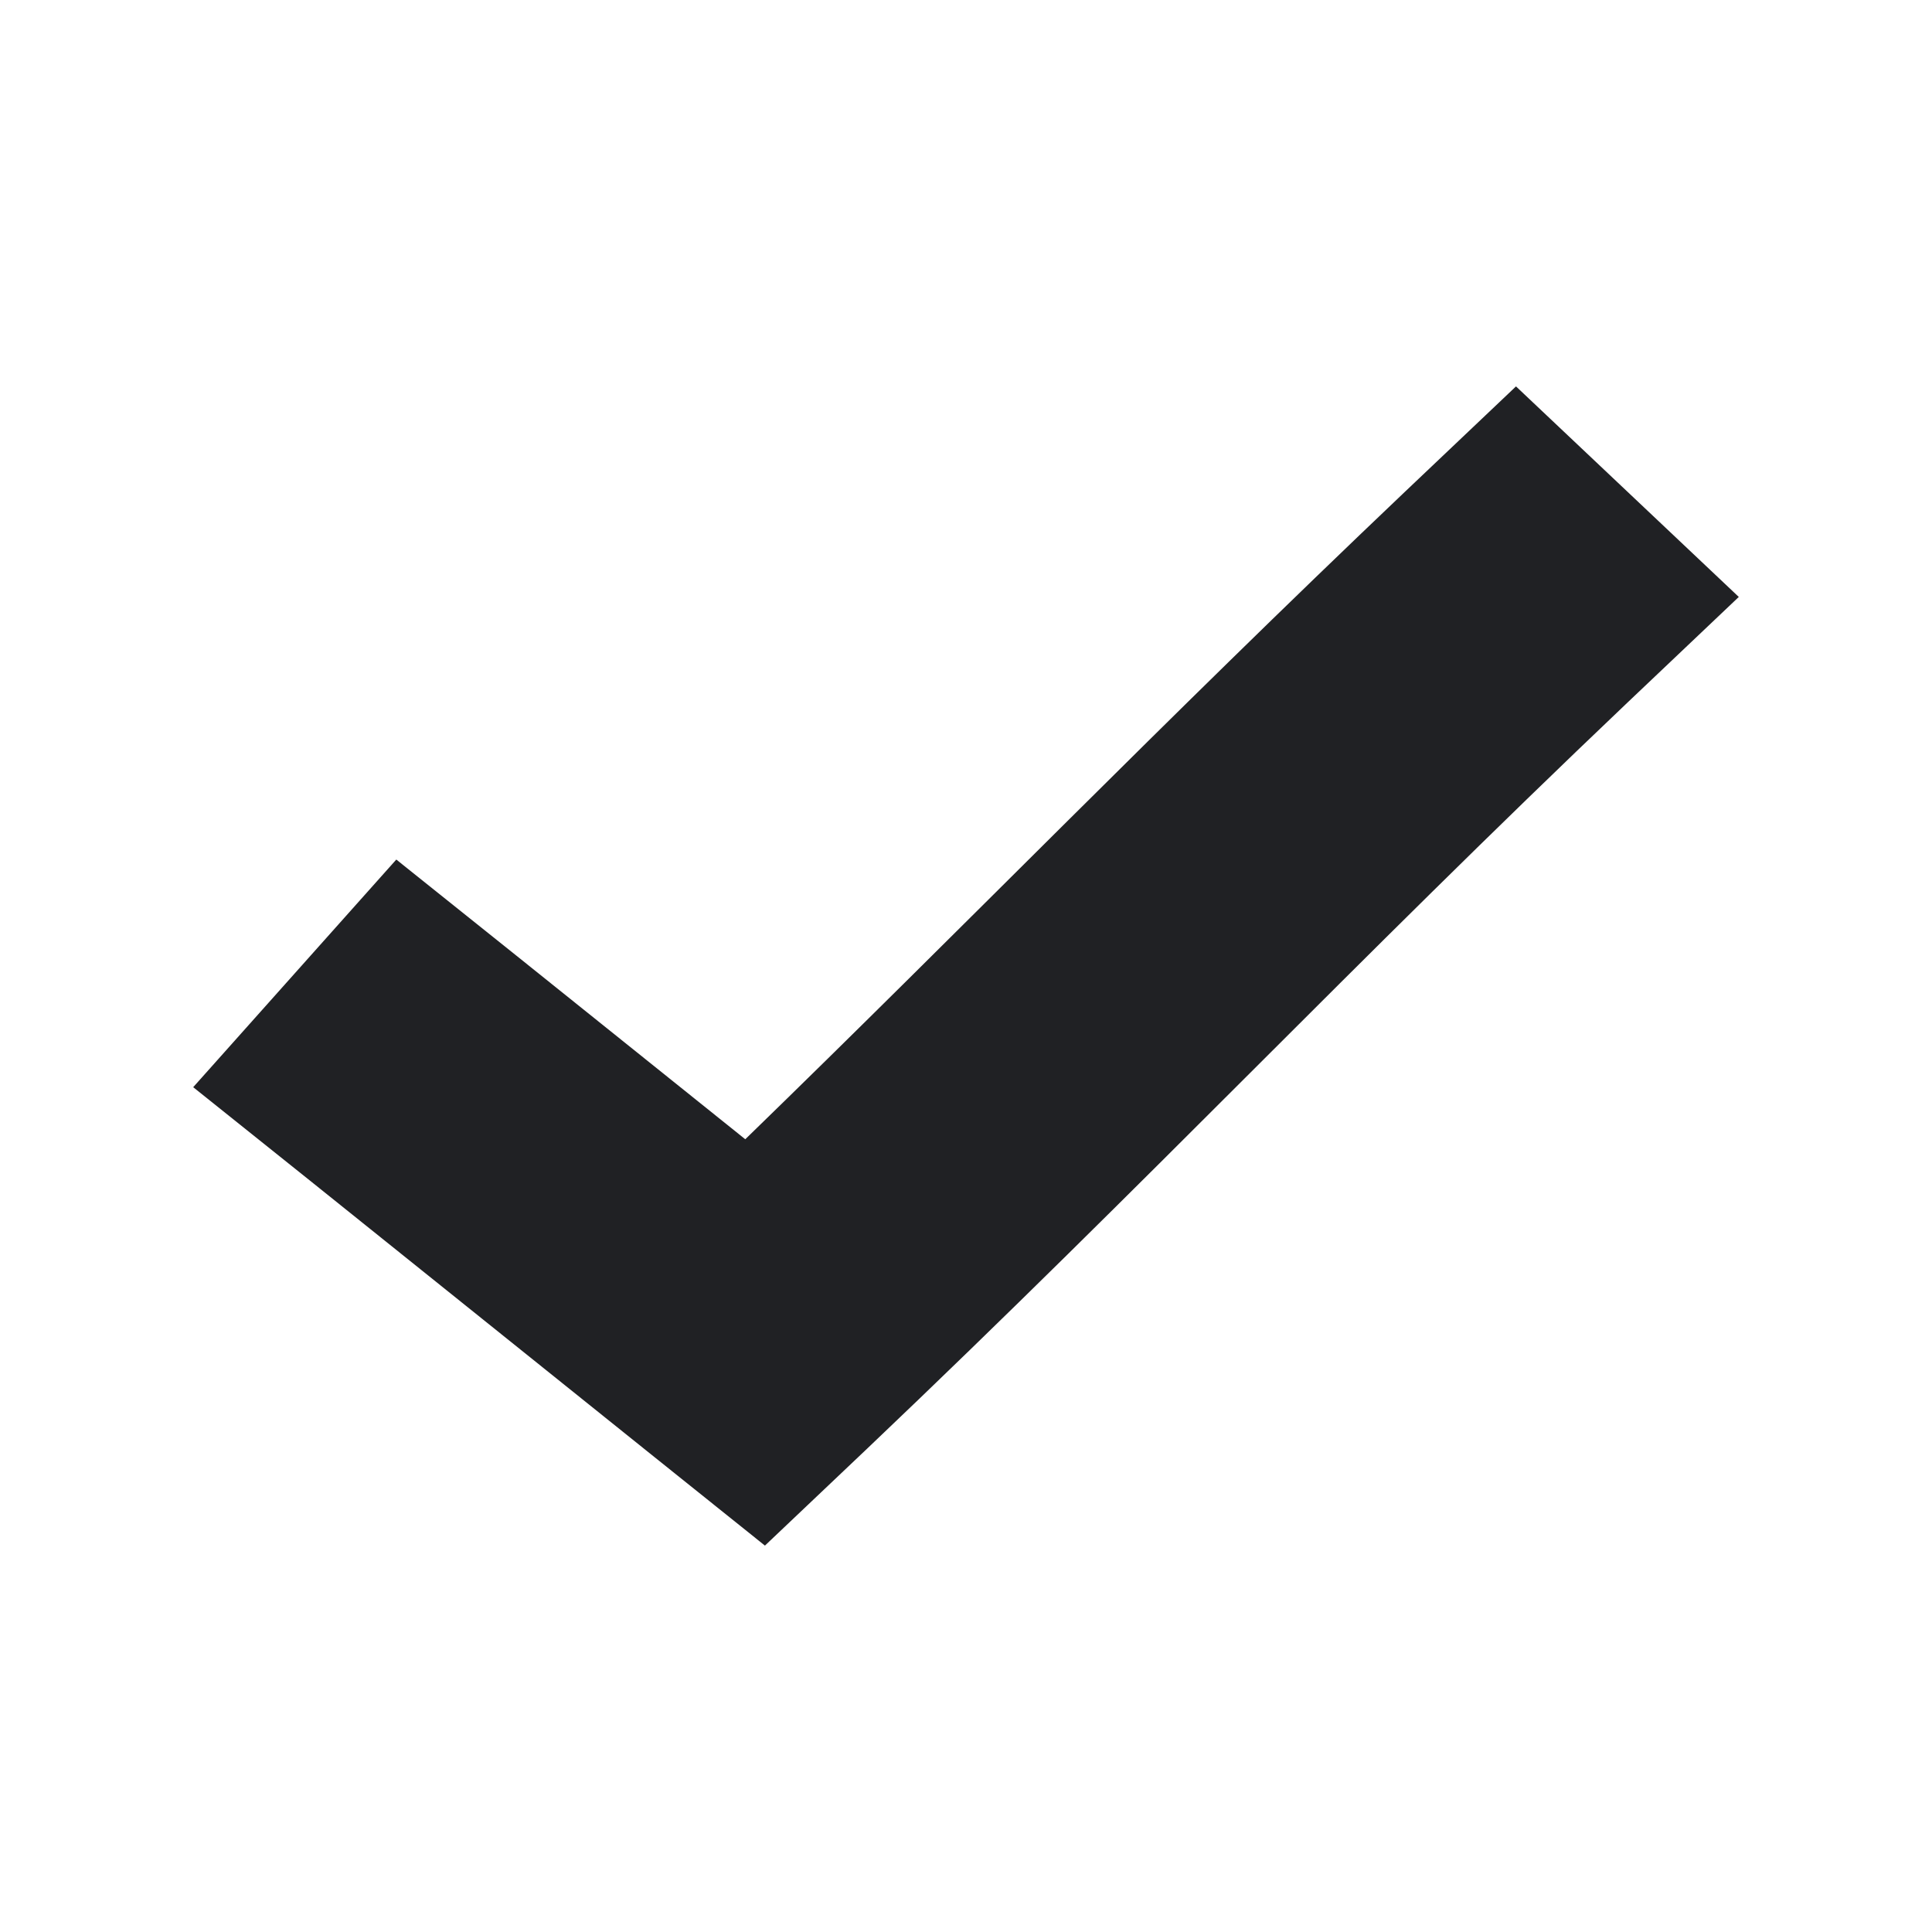
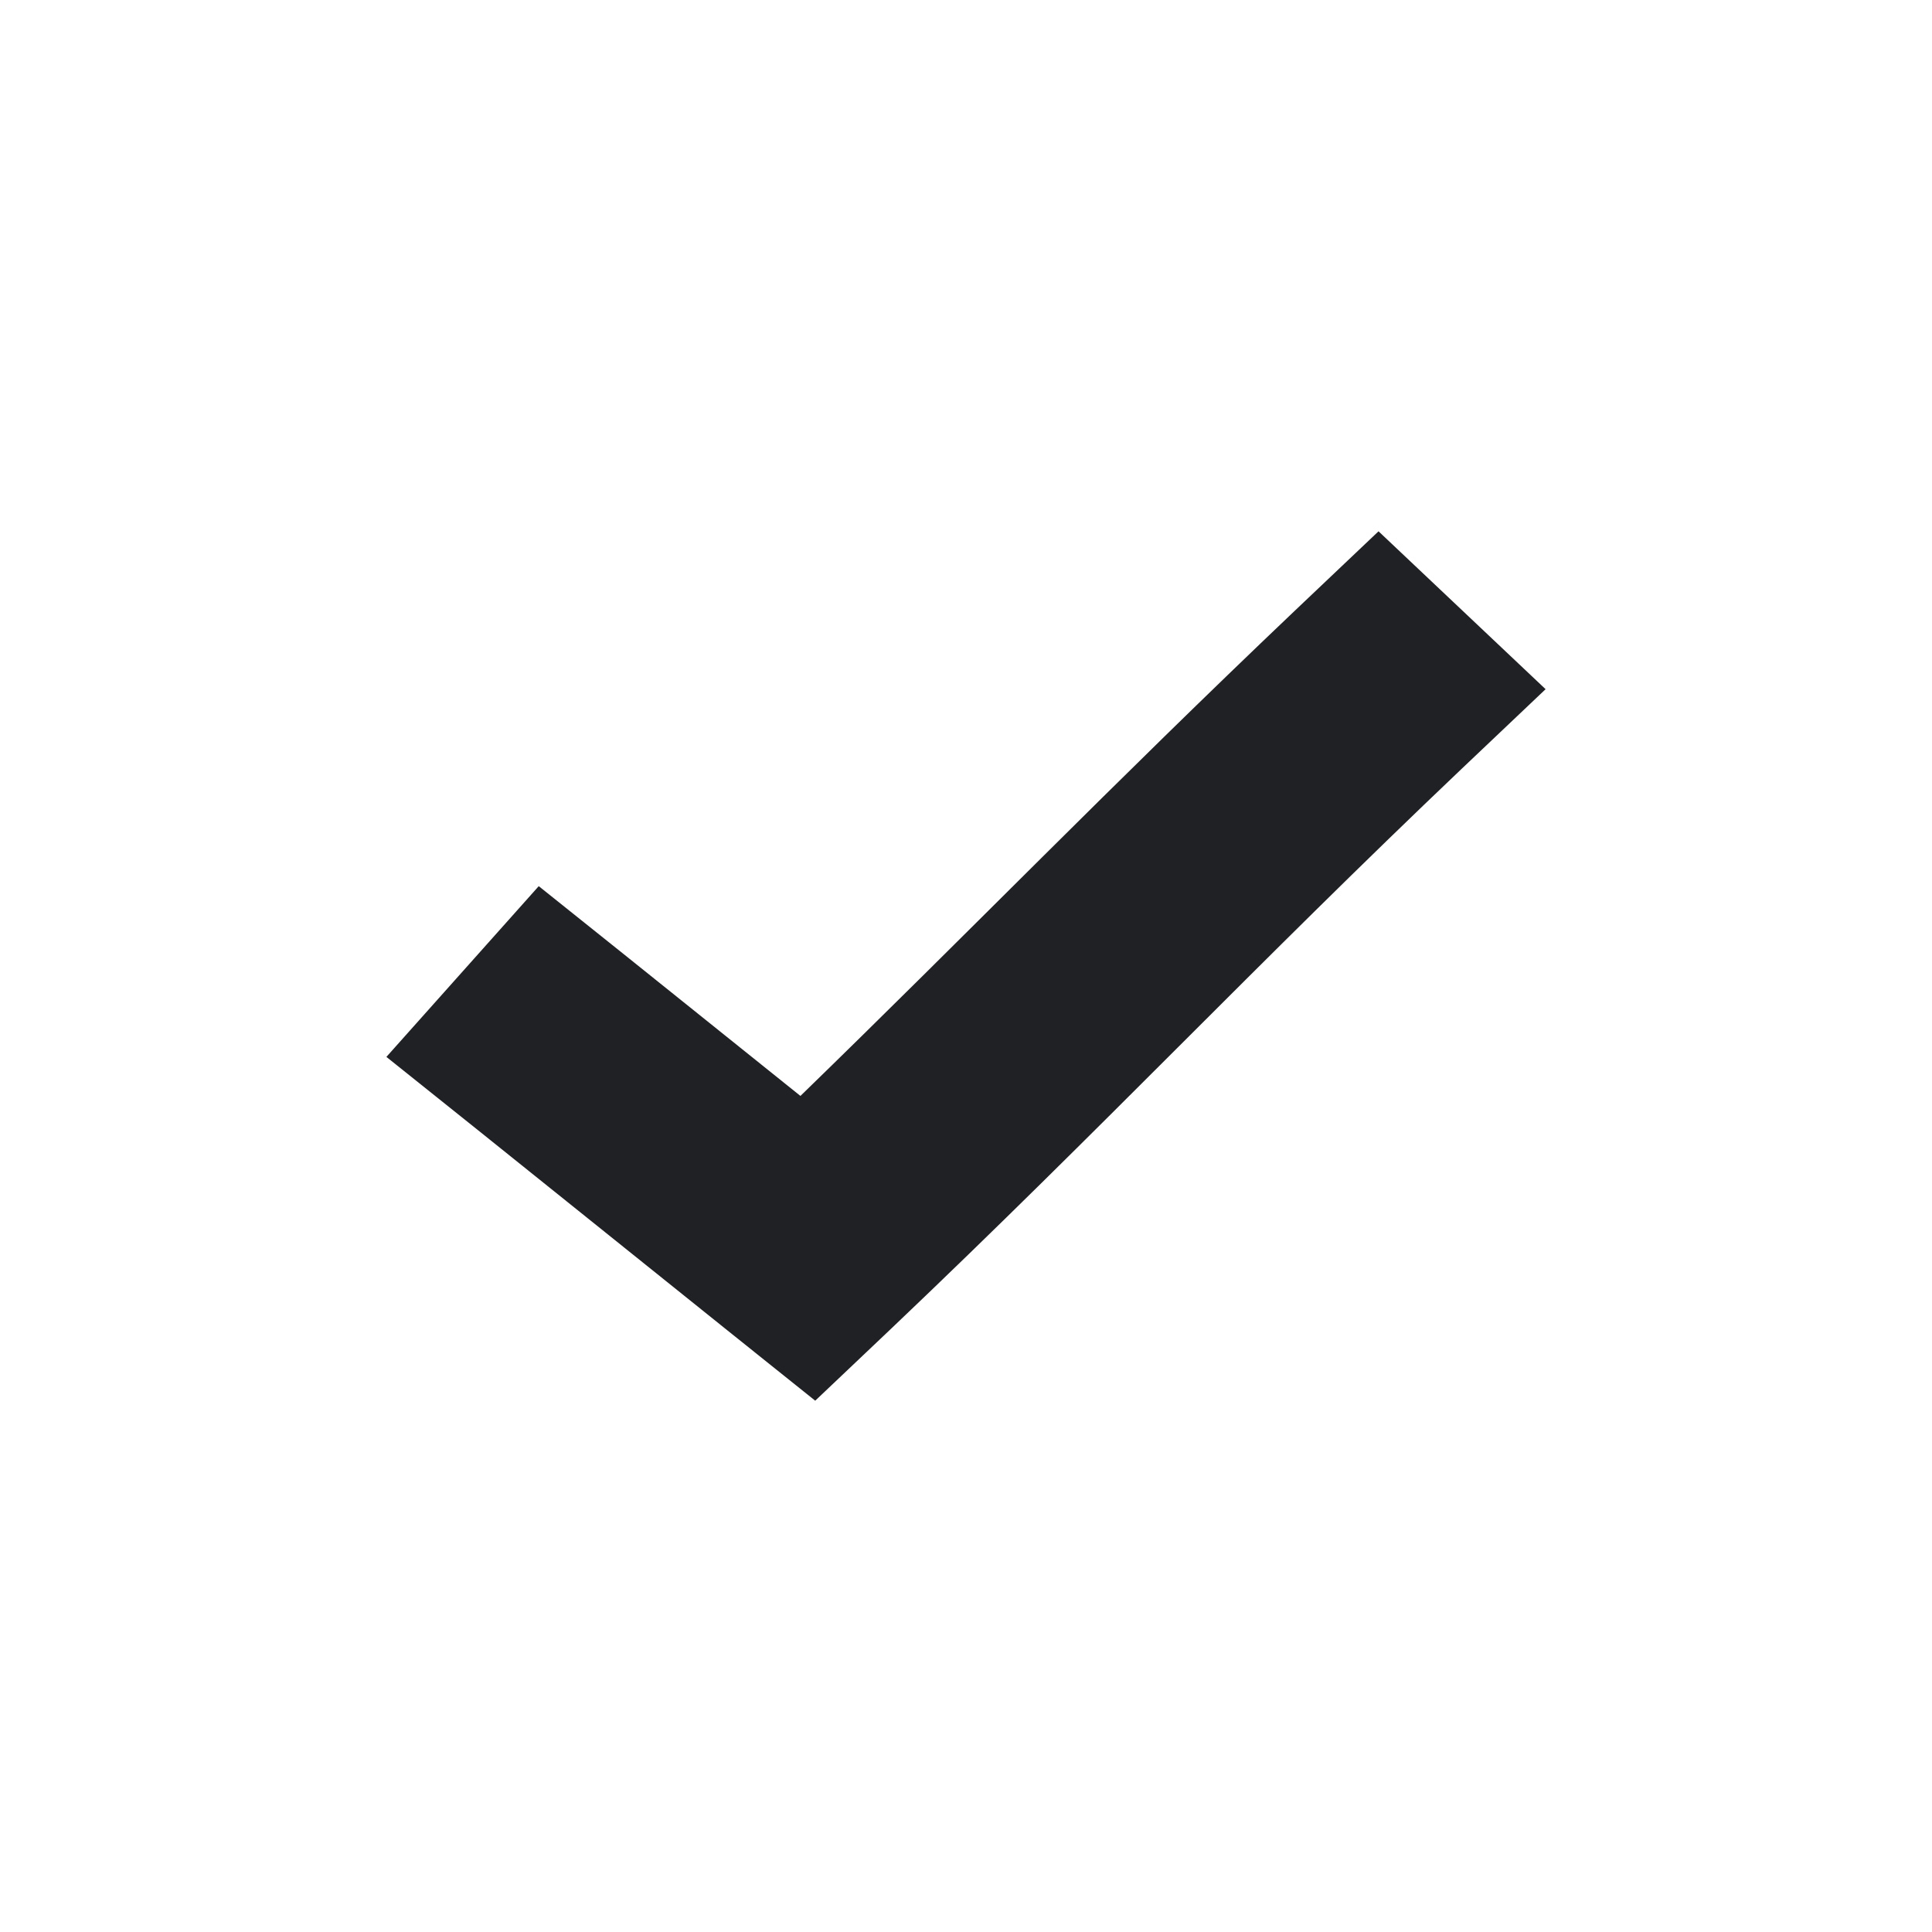
<svg xmlns="http://www.w3.org/2000/svg" width="40" height="40" viewBox="0 0 40 40" fill="none">
-   <path d="M31.387 8L29.081 10.188C24.001 15.017 20.084 19.067 15.43 23.587L10.698 19.791L8.205 17.796L4 22.509L6.493 24.504L13.548 30.166L15.837 32L17.957 29.989C23.812 24.423 27.973 19.986 33.694 14.547L36 12.359L31.387 8Z" fill="#202124" />
+   <path d="M28.541 11L26.811 12.641C23.001 16.263 20.063 19.3 16.572 22.69L13.024 19.843L11.154 18.347L8 21.882L9.87 23.378L15.161 27.625L16.878 29L18.468 27.492C22.859 23.317 25.979 19.989 30.27 15.91L32 14.269L28.541 11Z" fill="#202124" />
</svg>
